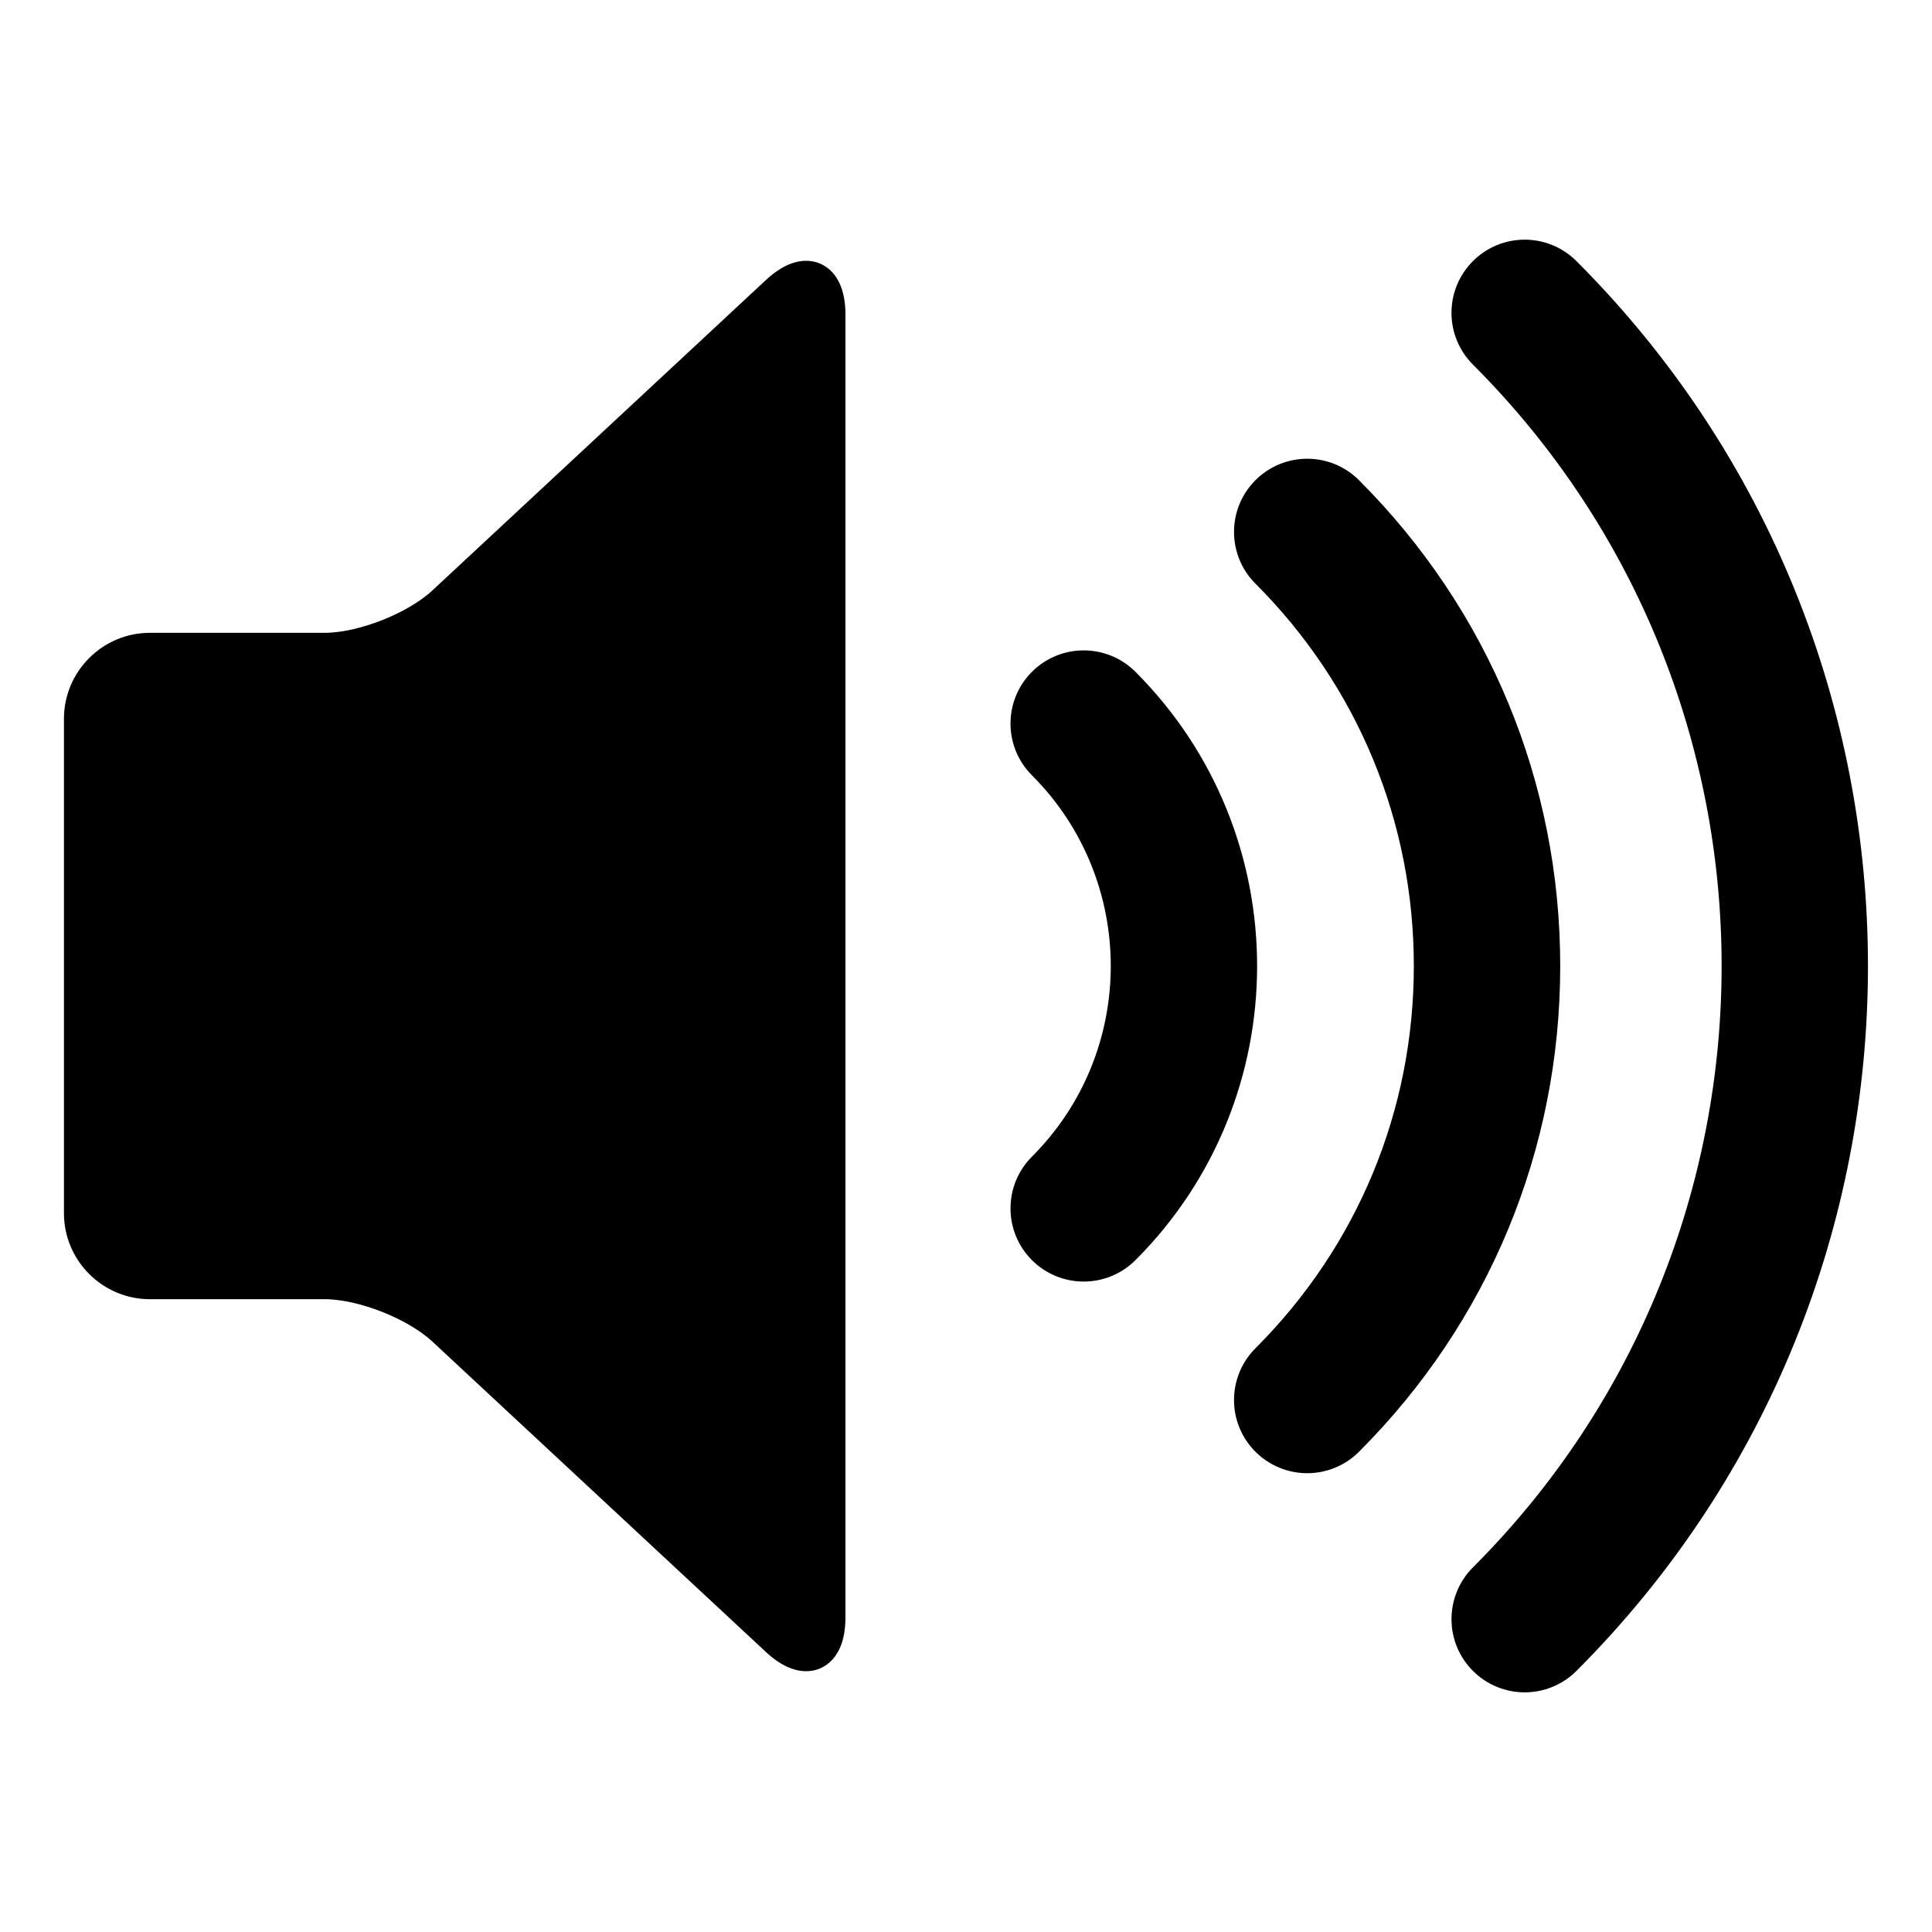
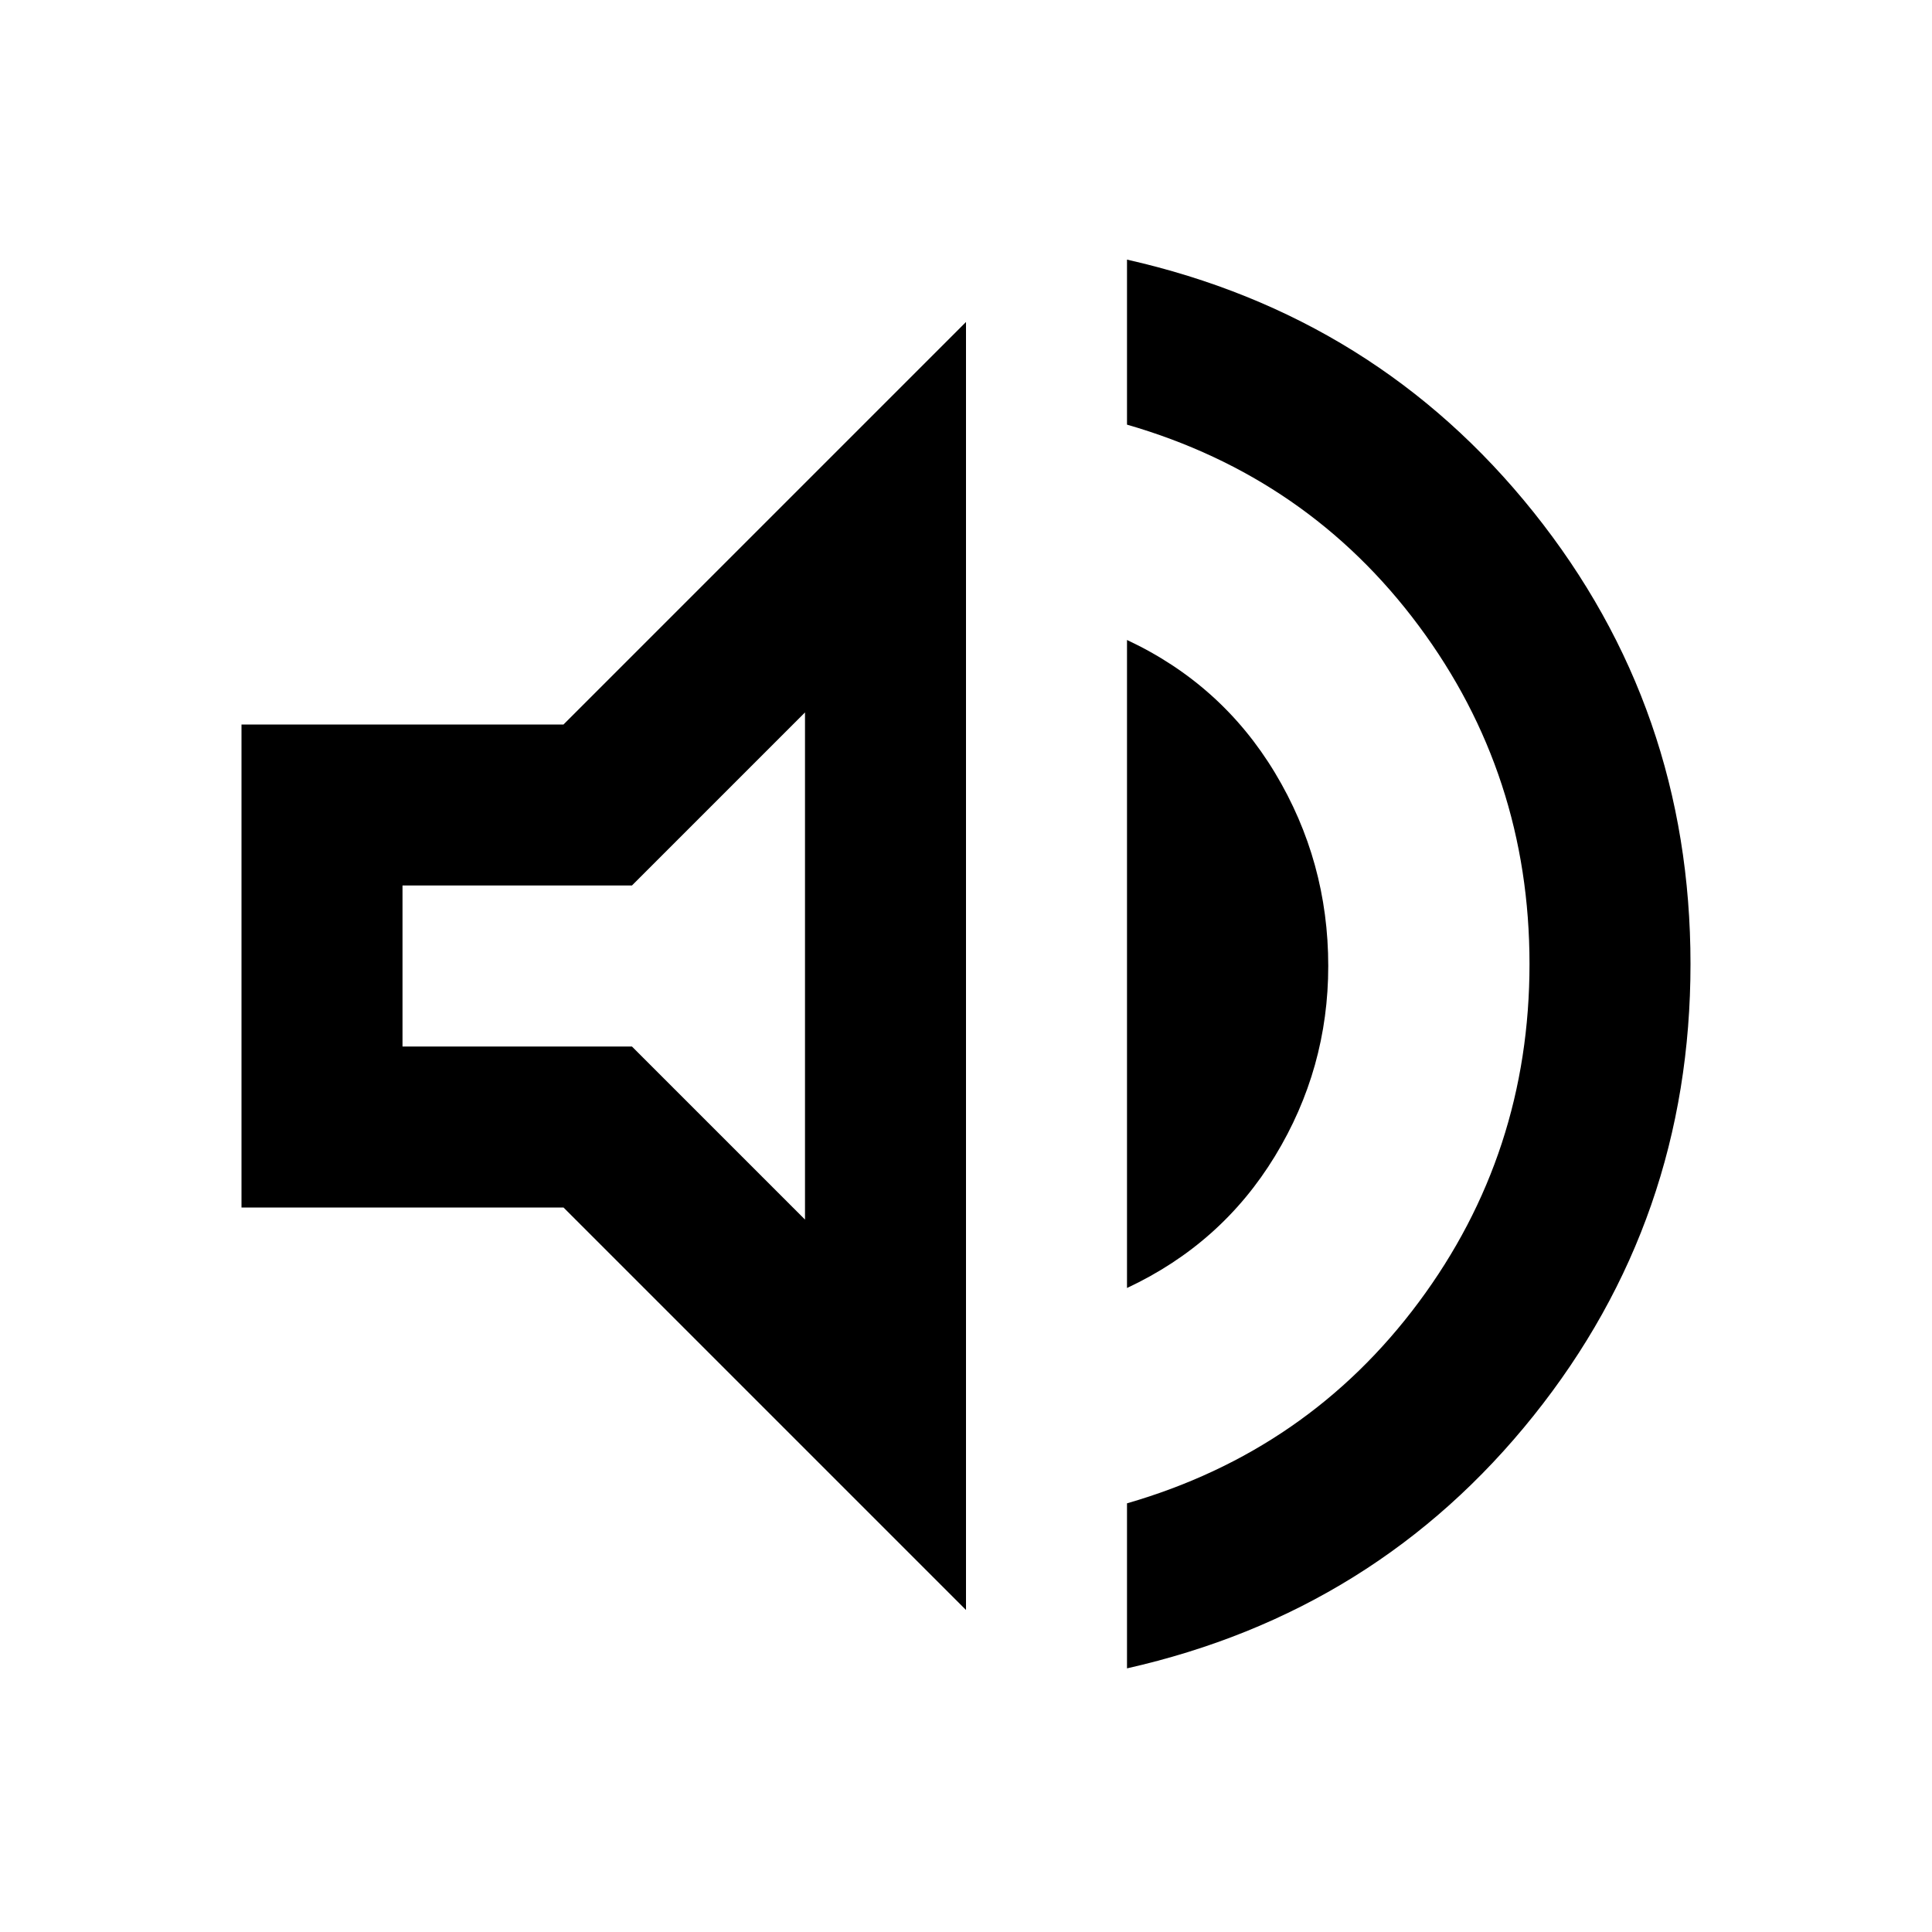
- <svg xmlns="http://www.w3.org/2000/svg" viewBox="0 0 100 100" version="1.1">
-   <g transform="translate(0 -952.36)">
-     <g stroke="#000" transform="matrix(1.7791 0 0 1.7791 -34.549 918.66)">
-       <g stroke="#000" transform="translate(-.77716)">
-         <path d="m44.293 66.008c0 1.101-0.658 1.387-1.464 0.638l-9.718-9.044c-0.807-0.749-2.365-1.362-3.465-1.362h-5.089c-1.101 0-2-0.9-2-2v-14.387c0-1.1 0.899-2 2-2h5.089c1.1 0 2.658-0.613 3.465-1.362l9.718-9.044c0.806-0.749 1.464-0.463 1.464 0.638v37.923z" />
-         <g transform="matrix(.97935 0 0 .97935 182.38 .99277)">
-           <path d="m-133.41 55.899c-0.429 0-0.857-0.164-1.184-0.49-0.654-0.654-0.654-1.714 0-2.368 3.318-3.317 3.317-8.717 0-12.035-0.654-0.653-0.654-1.714 0-2.367 0.654-0.654 1.713-0.653 2.368 0 4.623 4.624 4.624 12.146 0 16.77-0.327 0.326-0.756 0.49-1.184 0.49z" />
-           <path d="m-126.77 61.592c-0.428 0-0.857-0.164-1.184-0.49-0.654-0.654-0.654-1.714 0-2.368 3.128-3.127 4.851-7.287 4.851-11.71 0-4.424-1.723-8.582-4.851-11.711-0.654-0.653-0.654-1.714 0-2.367 0.654-0.654 1.714-0.654 2.368 0 3.76 3.761 5.832 8.76 5.832 14.078 0 5.317-2.071 10.317-5.832 14.078-0.327 0.326-0.756 0.49-1.184 0.49z" />
-           <path d="m-120.31 68.102c-0.429 0-0.856-0.164-1.184-0.491-0.653-0.652-0.653-1.714 0-2.367 10.046-10.047 10.046-26.394 0-36.439-0.654-0.654-0.654-1.713 0-2.367s1.714-0.654 2.368 0c11.352 11.352 11.352 29.822 0 41.174-0.327 0.326-0.755 0.49-1.184 0.49z" />
-         </g>
-       </g>
-     </g>
-   </g>
+ <svg xmlns="http://www.w3.org/2000/svg" aria-hidden="true" role="img" width="1em" height="1em" preserveAspectRatio="xMidYMid meet" viewBox="0 0 24 24">
+   <path fill="currentColor" d="M14 20.725v-2.05q2.25-.65 3.625-2.5t1.375-4.2q0-2.35-1.375-4.2T14 5.275v-2.05q3.1.7 5.05 3.137Q21 8.8 21 11.975q0 3.175-1.95 5.612q-1.95 2.438-5.05 3.138ZM3 15V9h4l5-5v16l-5-5Zm11 1V7.95q1.175.55 1.838 1.65q.662 1.1.662 2.4q0 1.275-.662 2.362Q15.175 15.45 14 16Zm-4-7.15L7.85 11H5v2h2.85L10 15.15ZM7.5 12Z" />
</svg>
